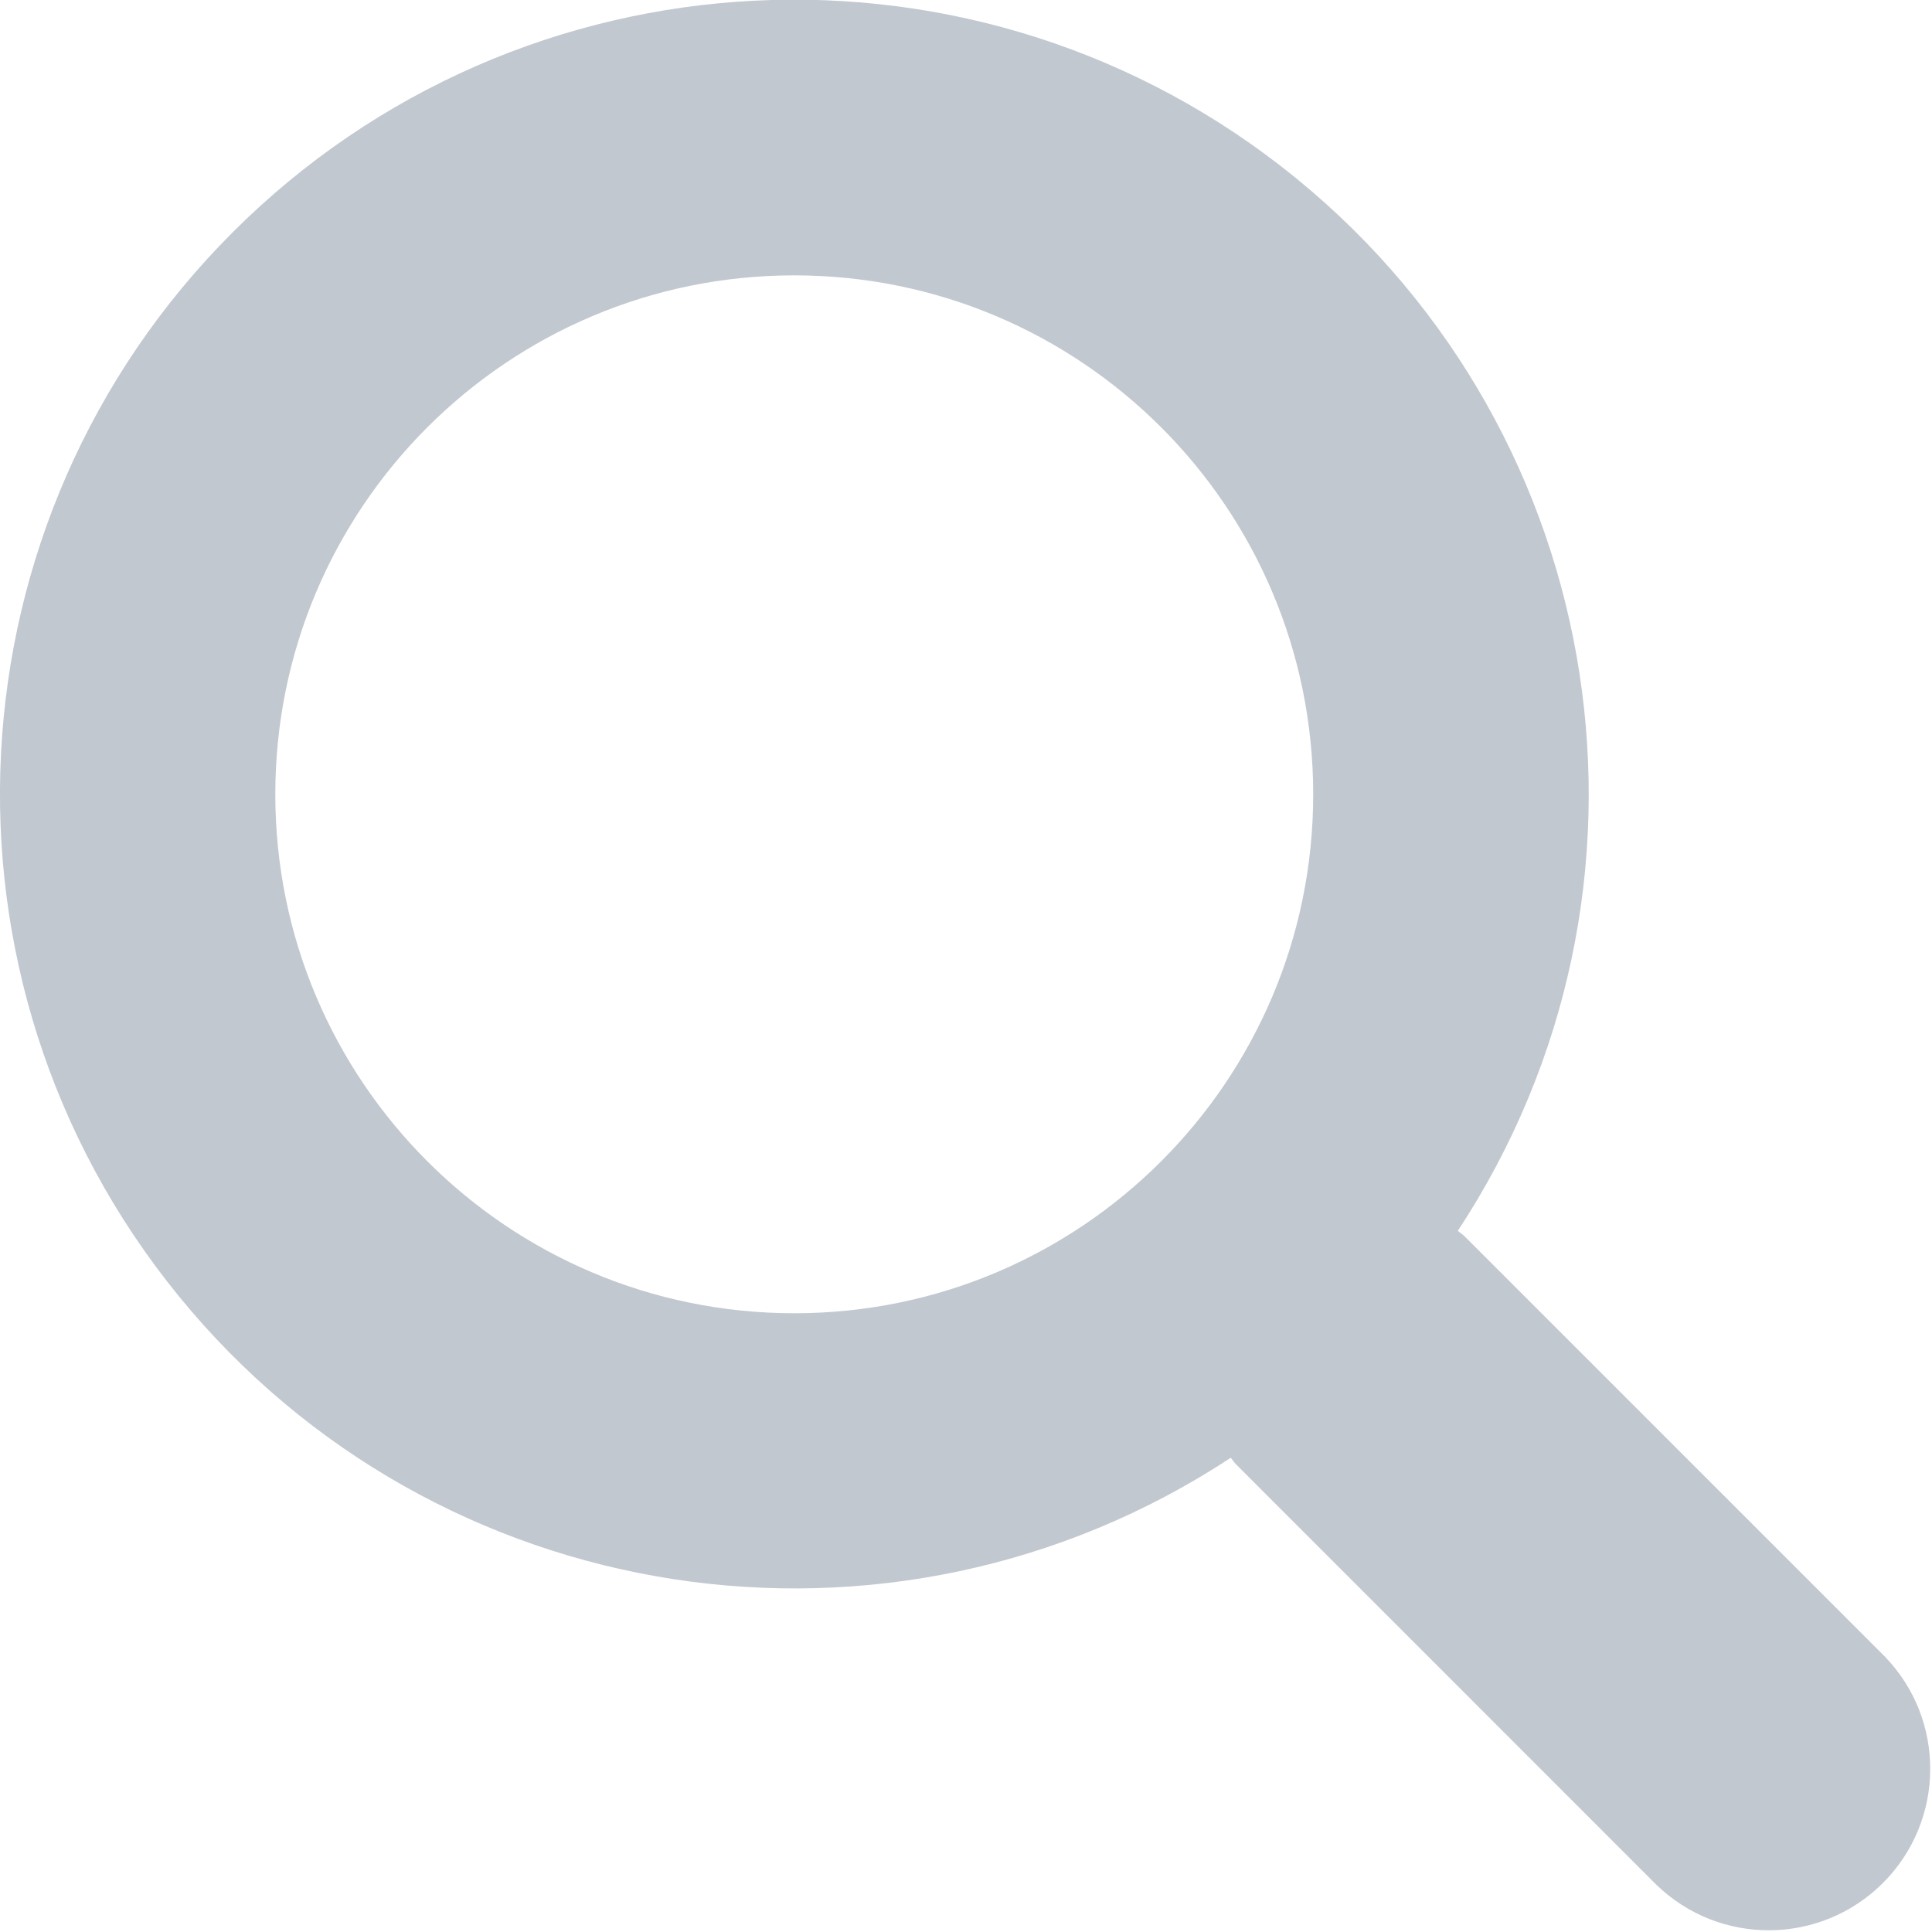
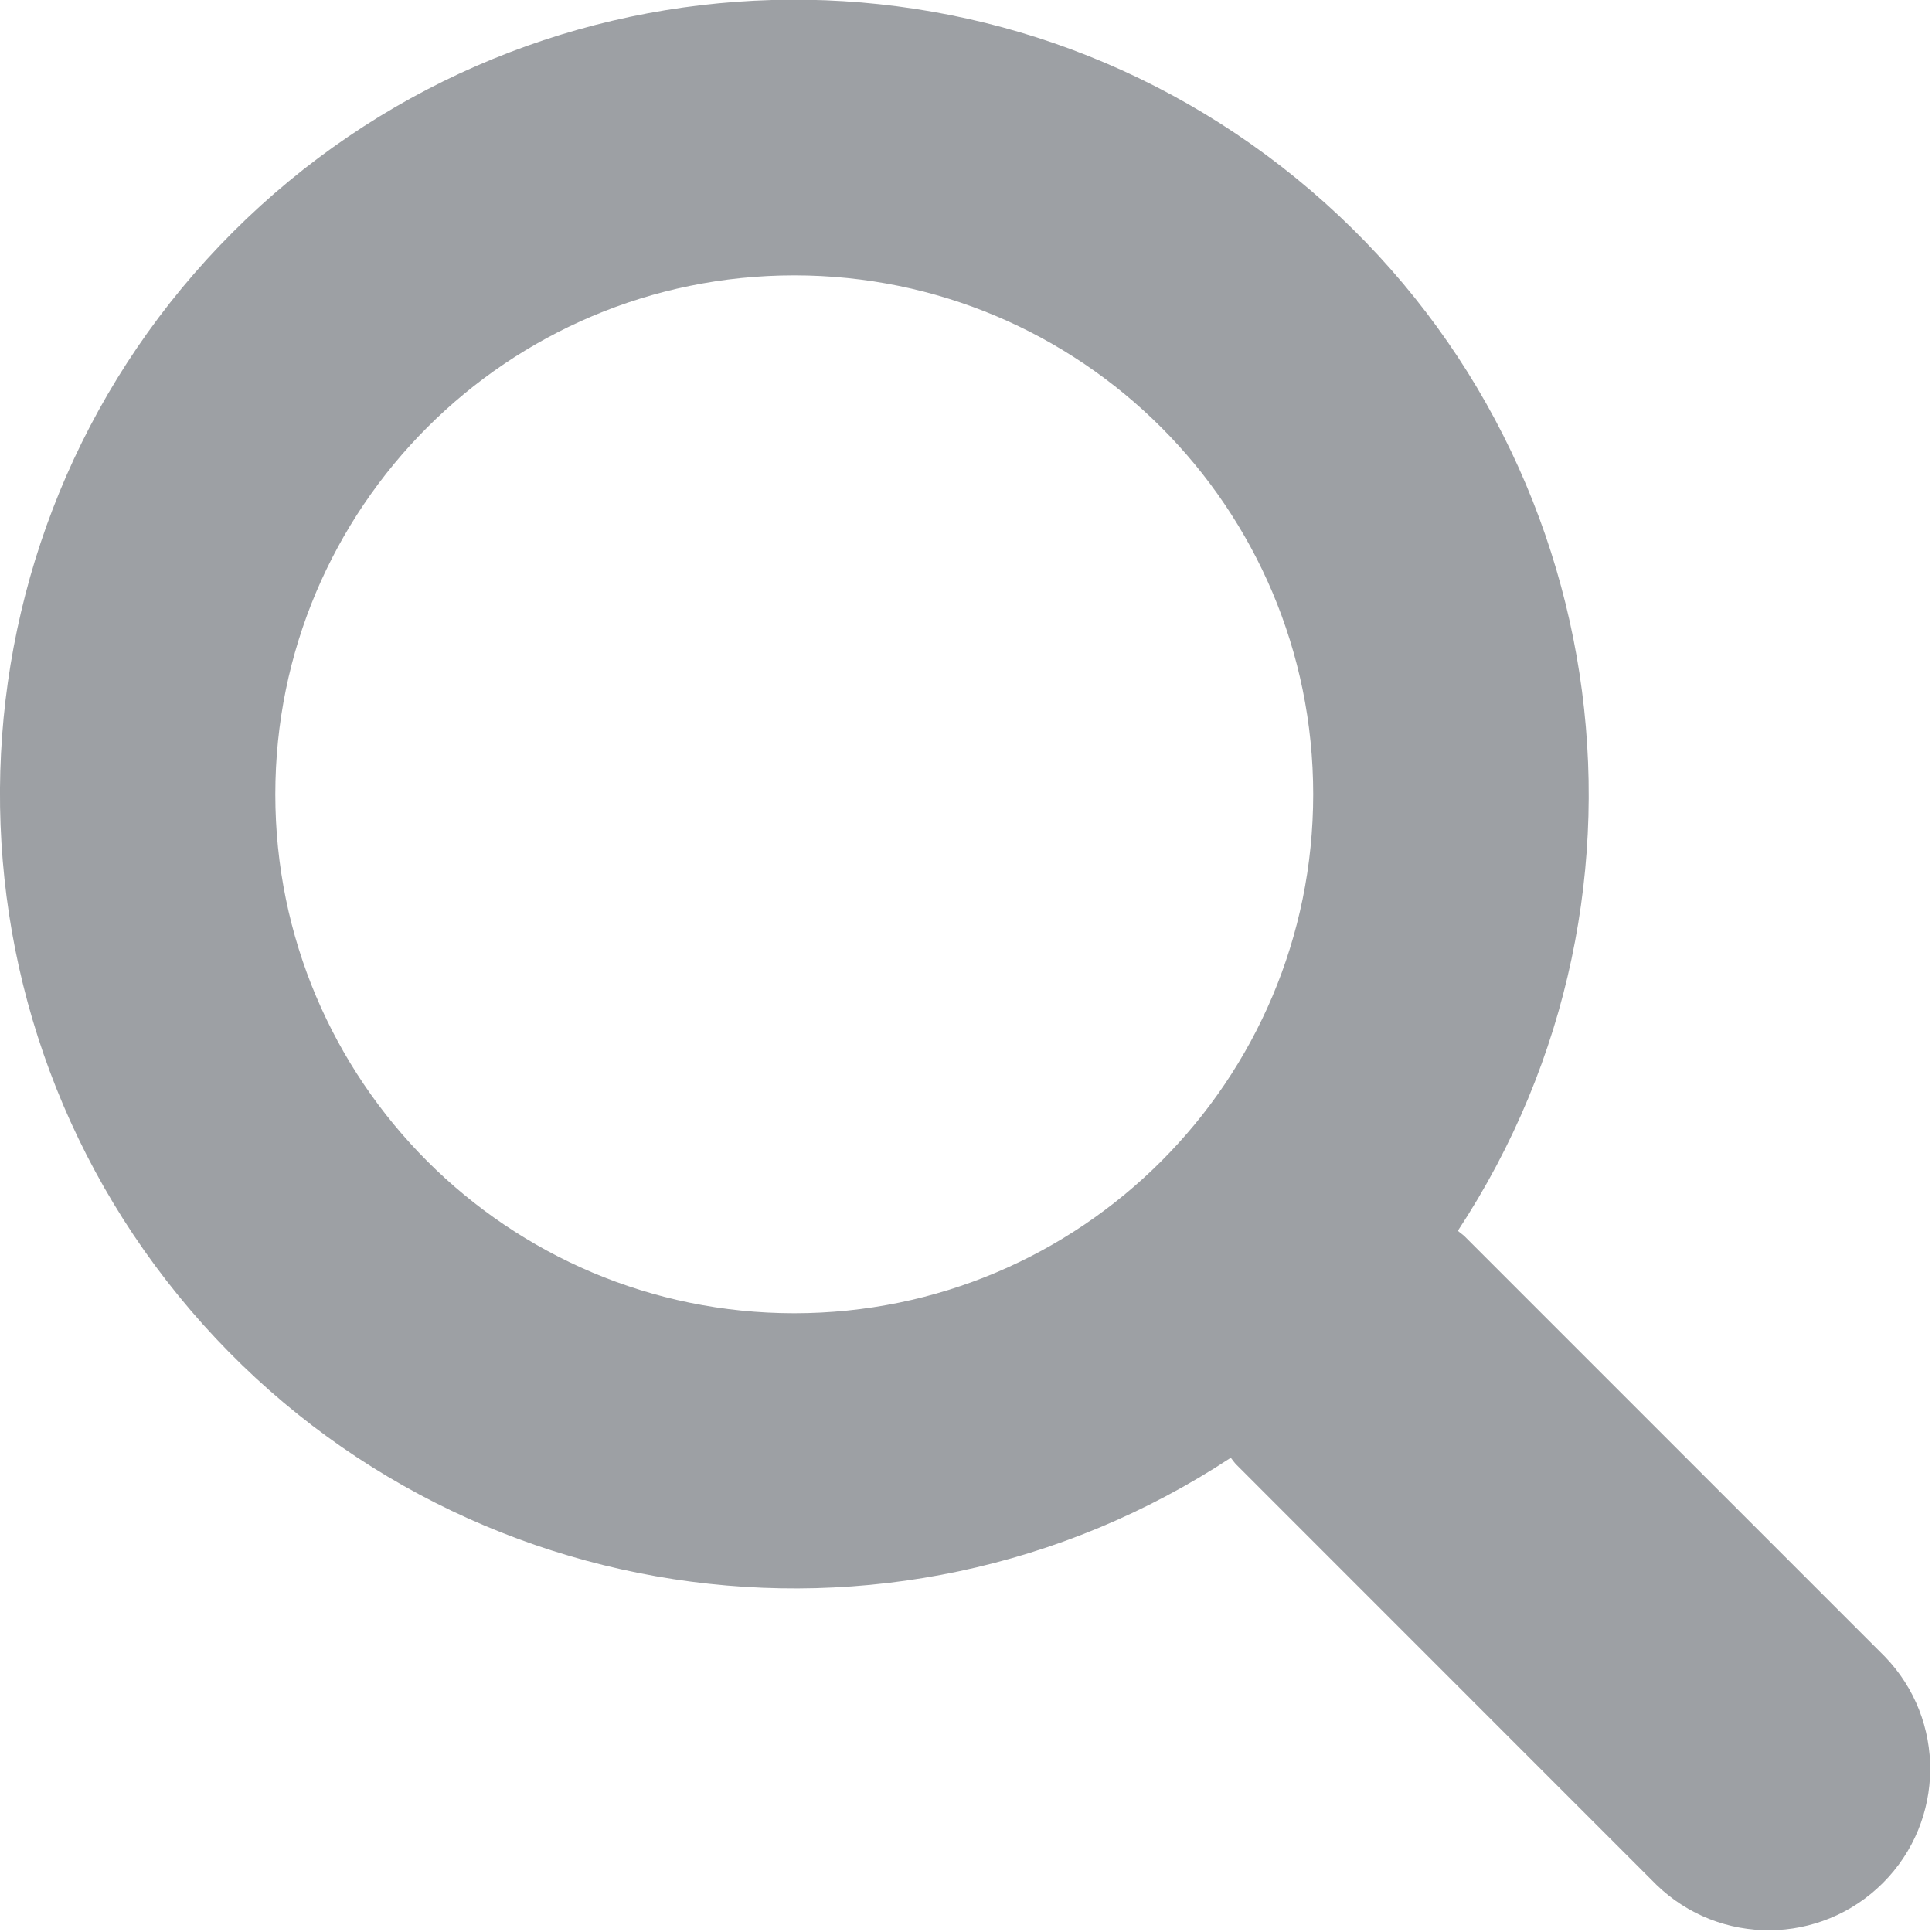
<svg xmlns="http://www.w3.org/2000/svg" width="19" height="19" viewBox="0 0 19 19">
-   <path fill="#C2C8D0" fill-rule="nonzero" d="M18.535 16.29l-4.128-4.128c-.022-.022-.047-.037-.07-.058a7.812 7.812 0 1 0-2.233 2.232c.02.024.036.05.058.071l4.127 4.128a1.588 1.588 0 0 0 2.246-2.245zM7.811 12.915a5.103 5.103 0 1 1 0-10.207 5.103 5.103 0 0 1 0 10.207z" />
+   <path fill="#9DA0A4" fill-rule="nonzero" d="M18.535 16.29l-4.128-4.128c-.022-.022-.047-.037-.07-.058a7.812 7.812 0 1 0-2.233 2.232c.02.024.036.05.058.071l4.127 4.128a1.588 1.588 0 0 0 2.246-2.245zM7.811 12.915a5.103 5.103 0 1 1 0-10.207 5.103 5.103 0 0 1 0 10.207z" />
</svg>
